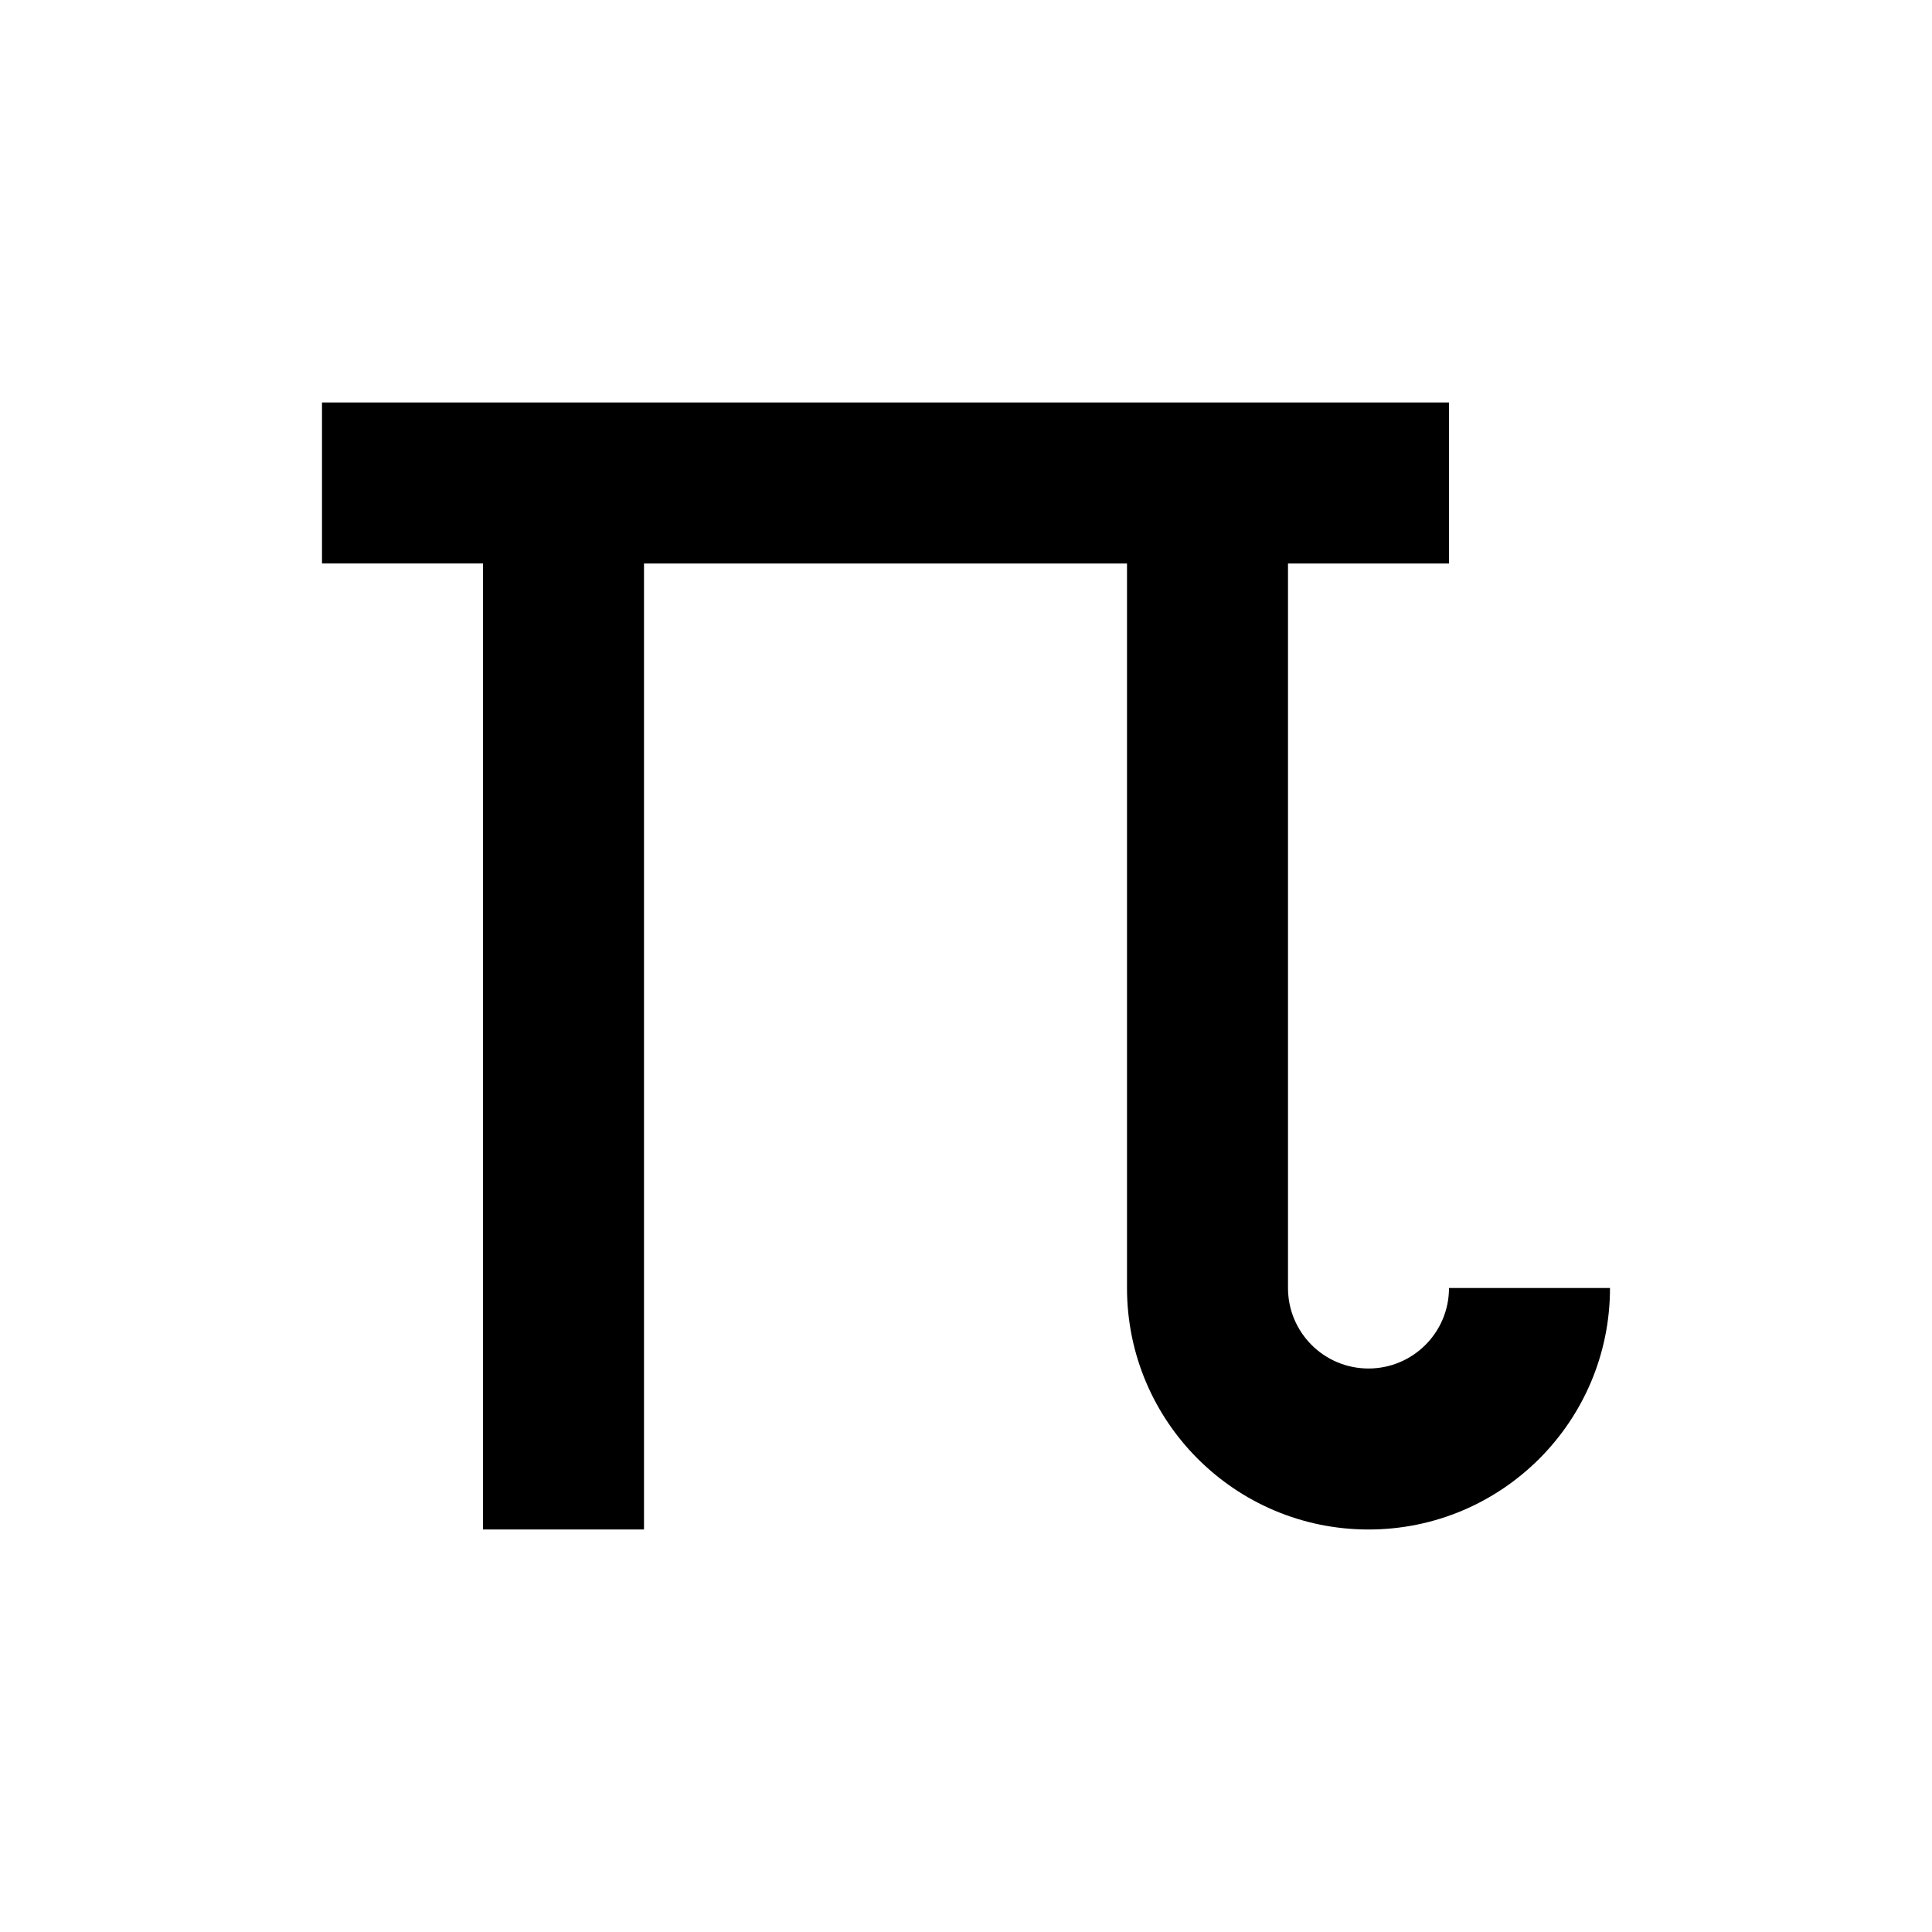
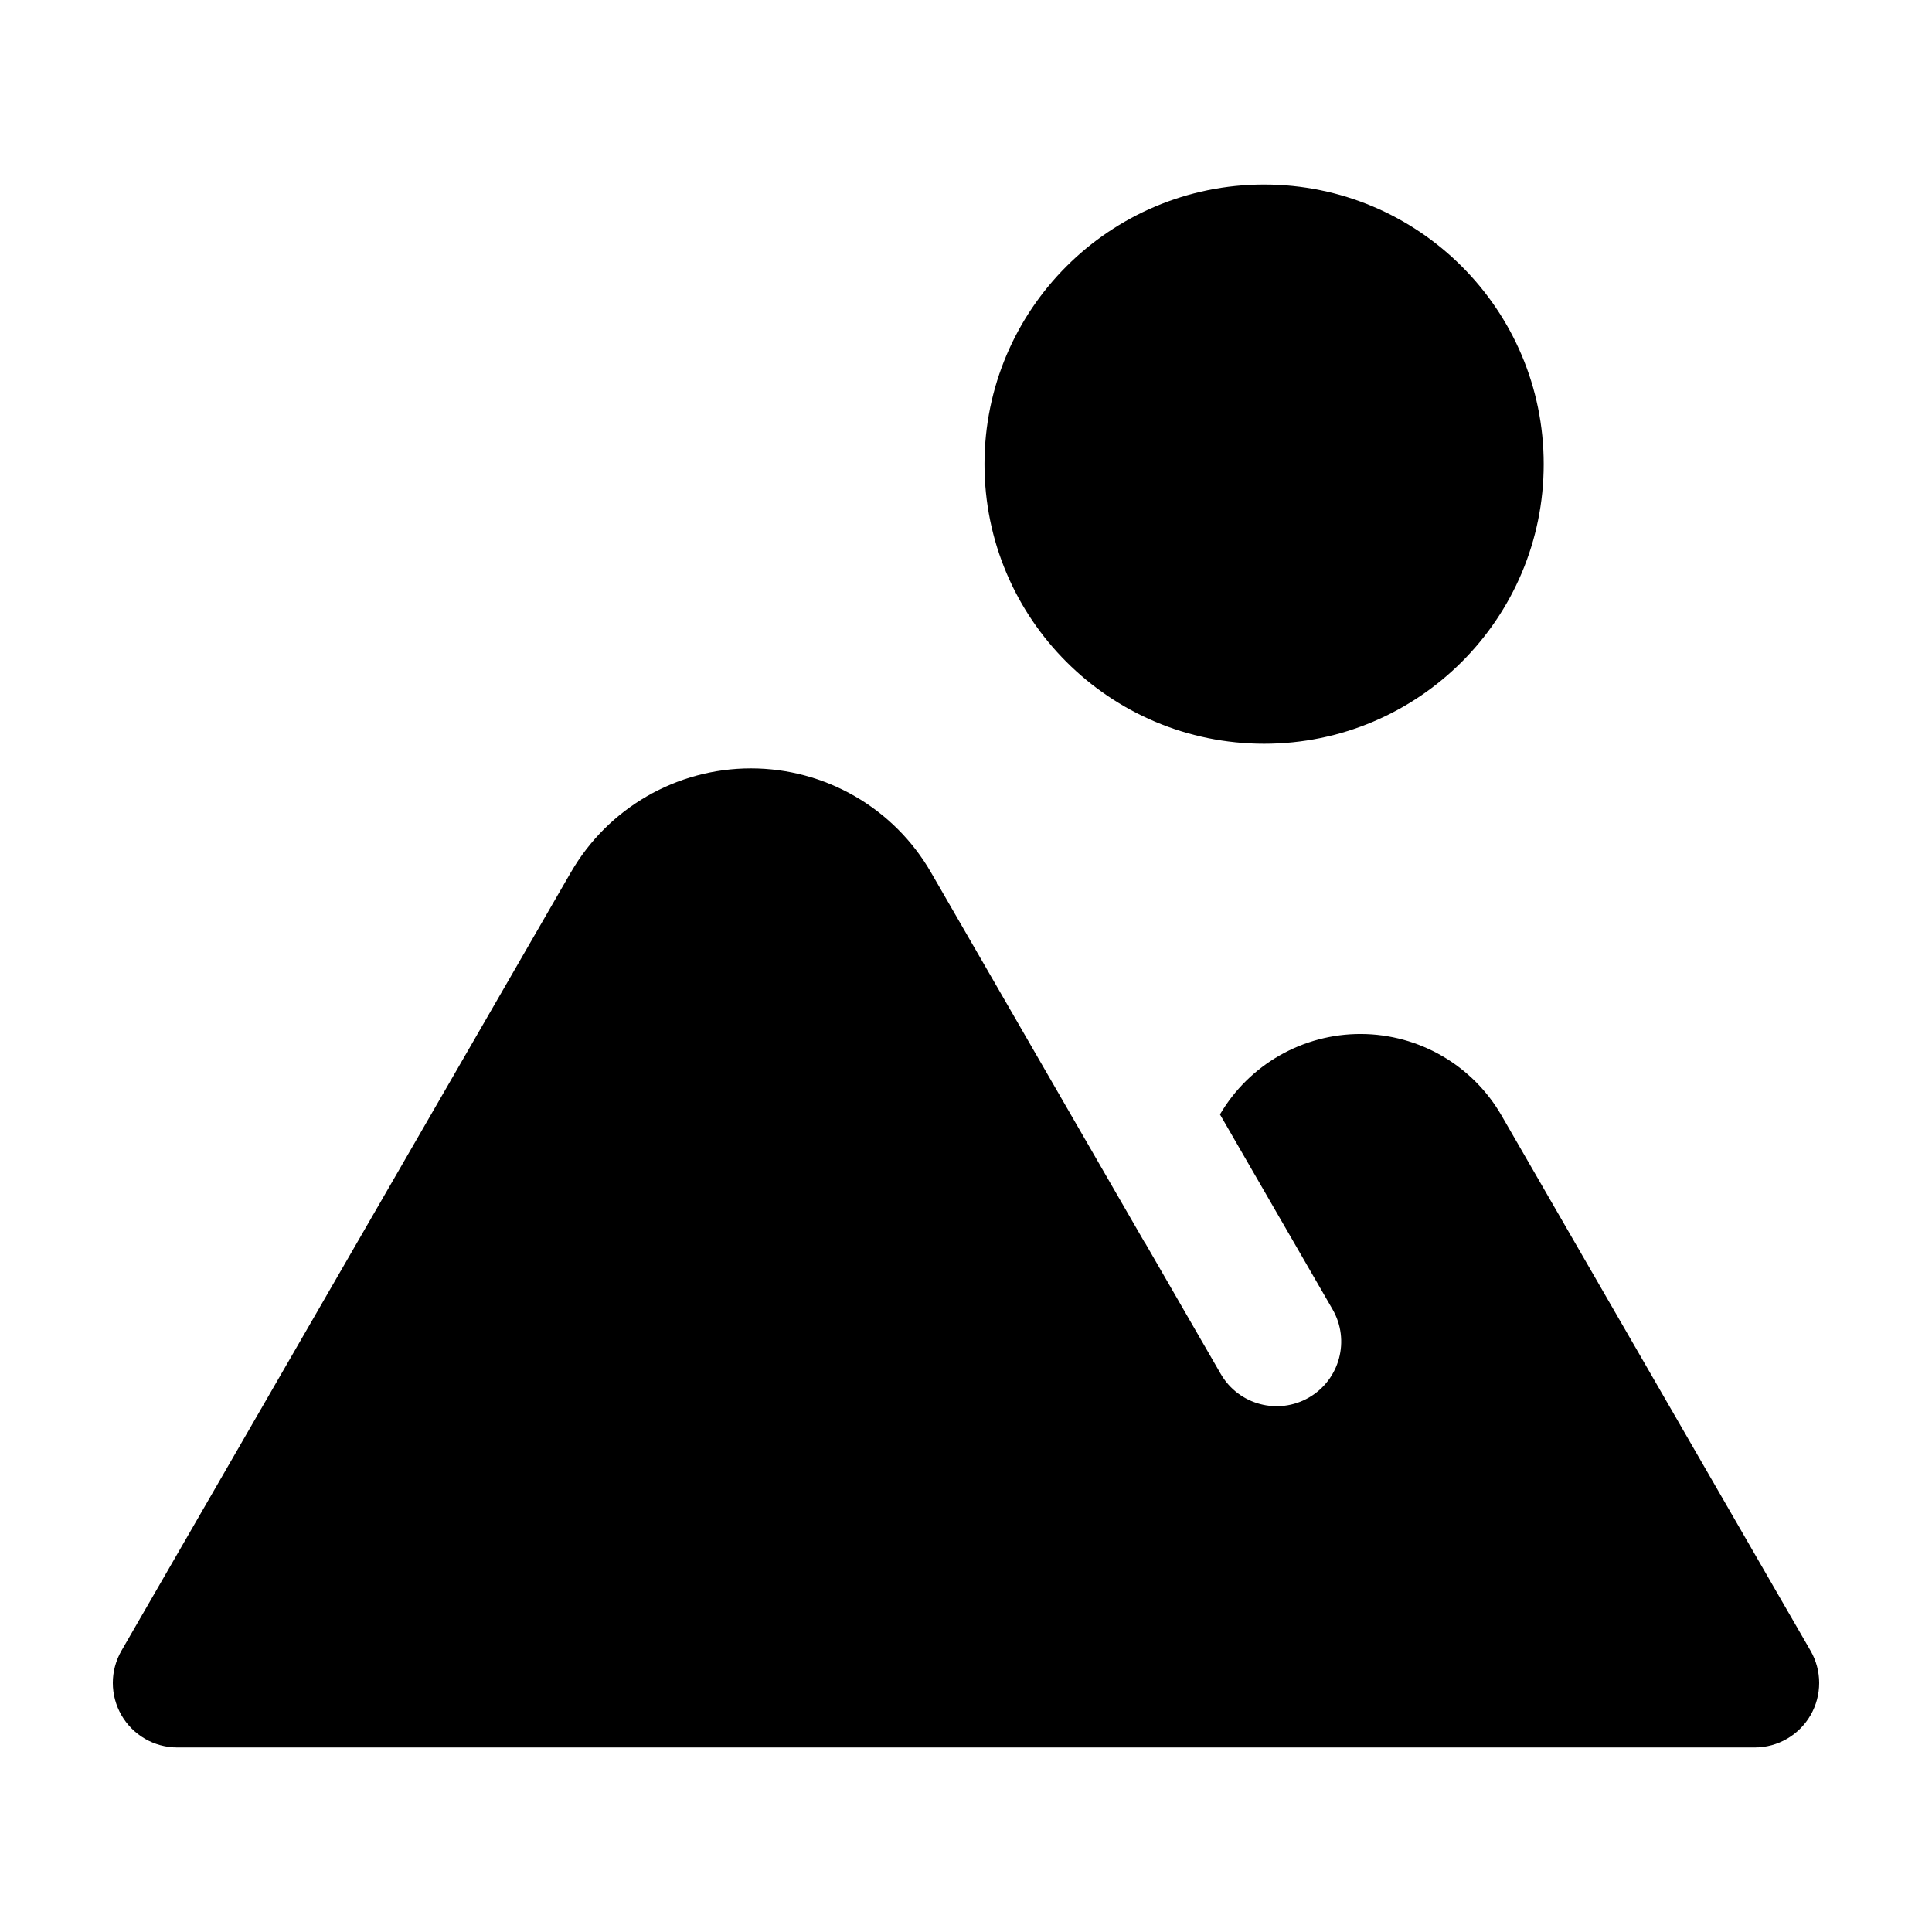
- <svg xmlns="http://www.w3.org/2000/svg" t="1670141063880" class="icon" viewBox="0 0 1024 1024" version="1.1" p-id="14074" width="200" height="200">
-   <path d="M170.667 213.333v85.333h85.333v512h85.333V298.667h256v384a128 128 0 0 0 128 128 128 128 0 0 0 128-128h-85.333a42.667 42.667 0 0 1-42.667 42.667 42.667 42.667 0 0 1-42.667-42.667V298.667h85.333V213.333" fill="#000000" p-id="14075" />
+ <svg xmlns="http://www.w3.org/2000/svg" viewBox="0 0 512 512">
+   <g id="Mountain">
+     <path d="M479.807,437.446,397.934,295.642a43.163,43.163,0,0,0-74.63-.311l29.834,51.661a17.108,17.108,0,0,1-29.63,17.112L303.52,329.49l-.022.039-56.784-98.347a55.088,55.088,0,0,0-95.427,0v-.009L32.193,437.446A17.098,17.098,0,0,0,47,463.098H465a17.098,17.098,0,0,0,14.807-25.652Z" />
+     <circle cx="334.997" cy="123" r="74.098" />
+   </g>
</svg>
